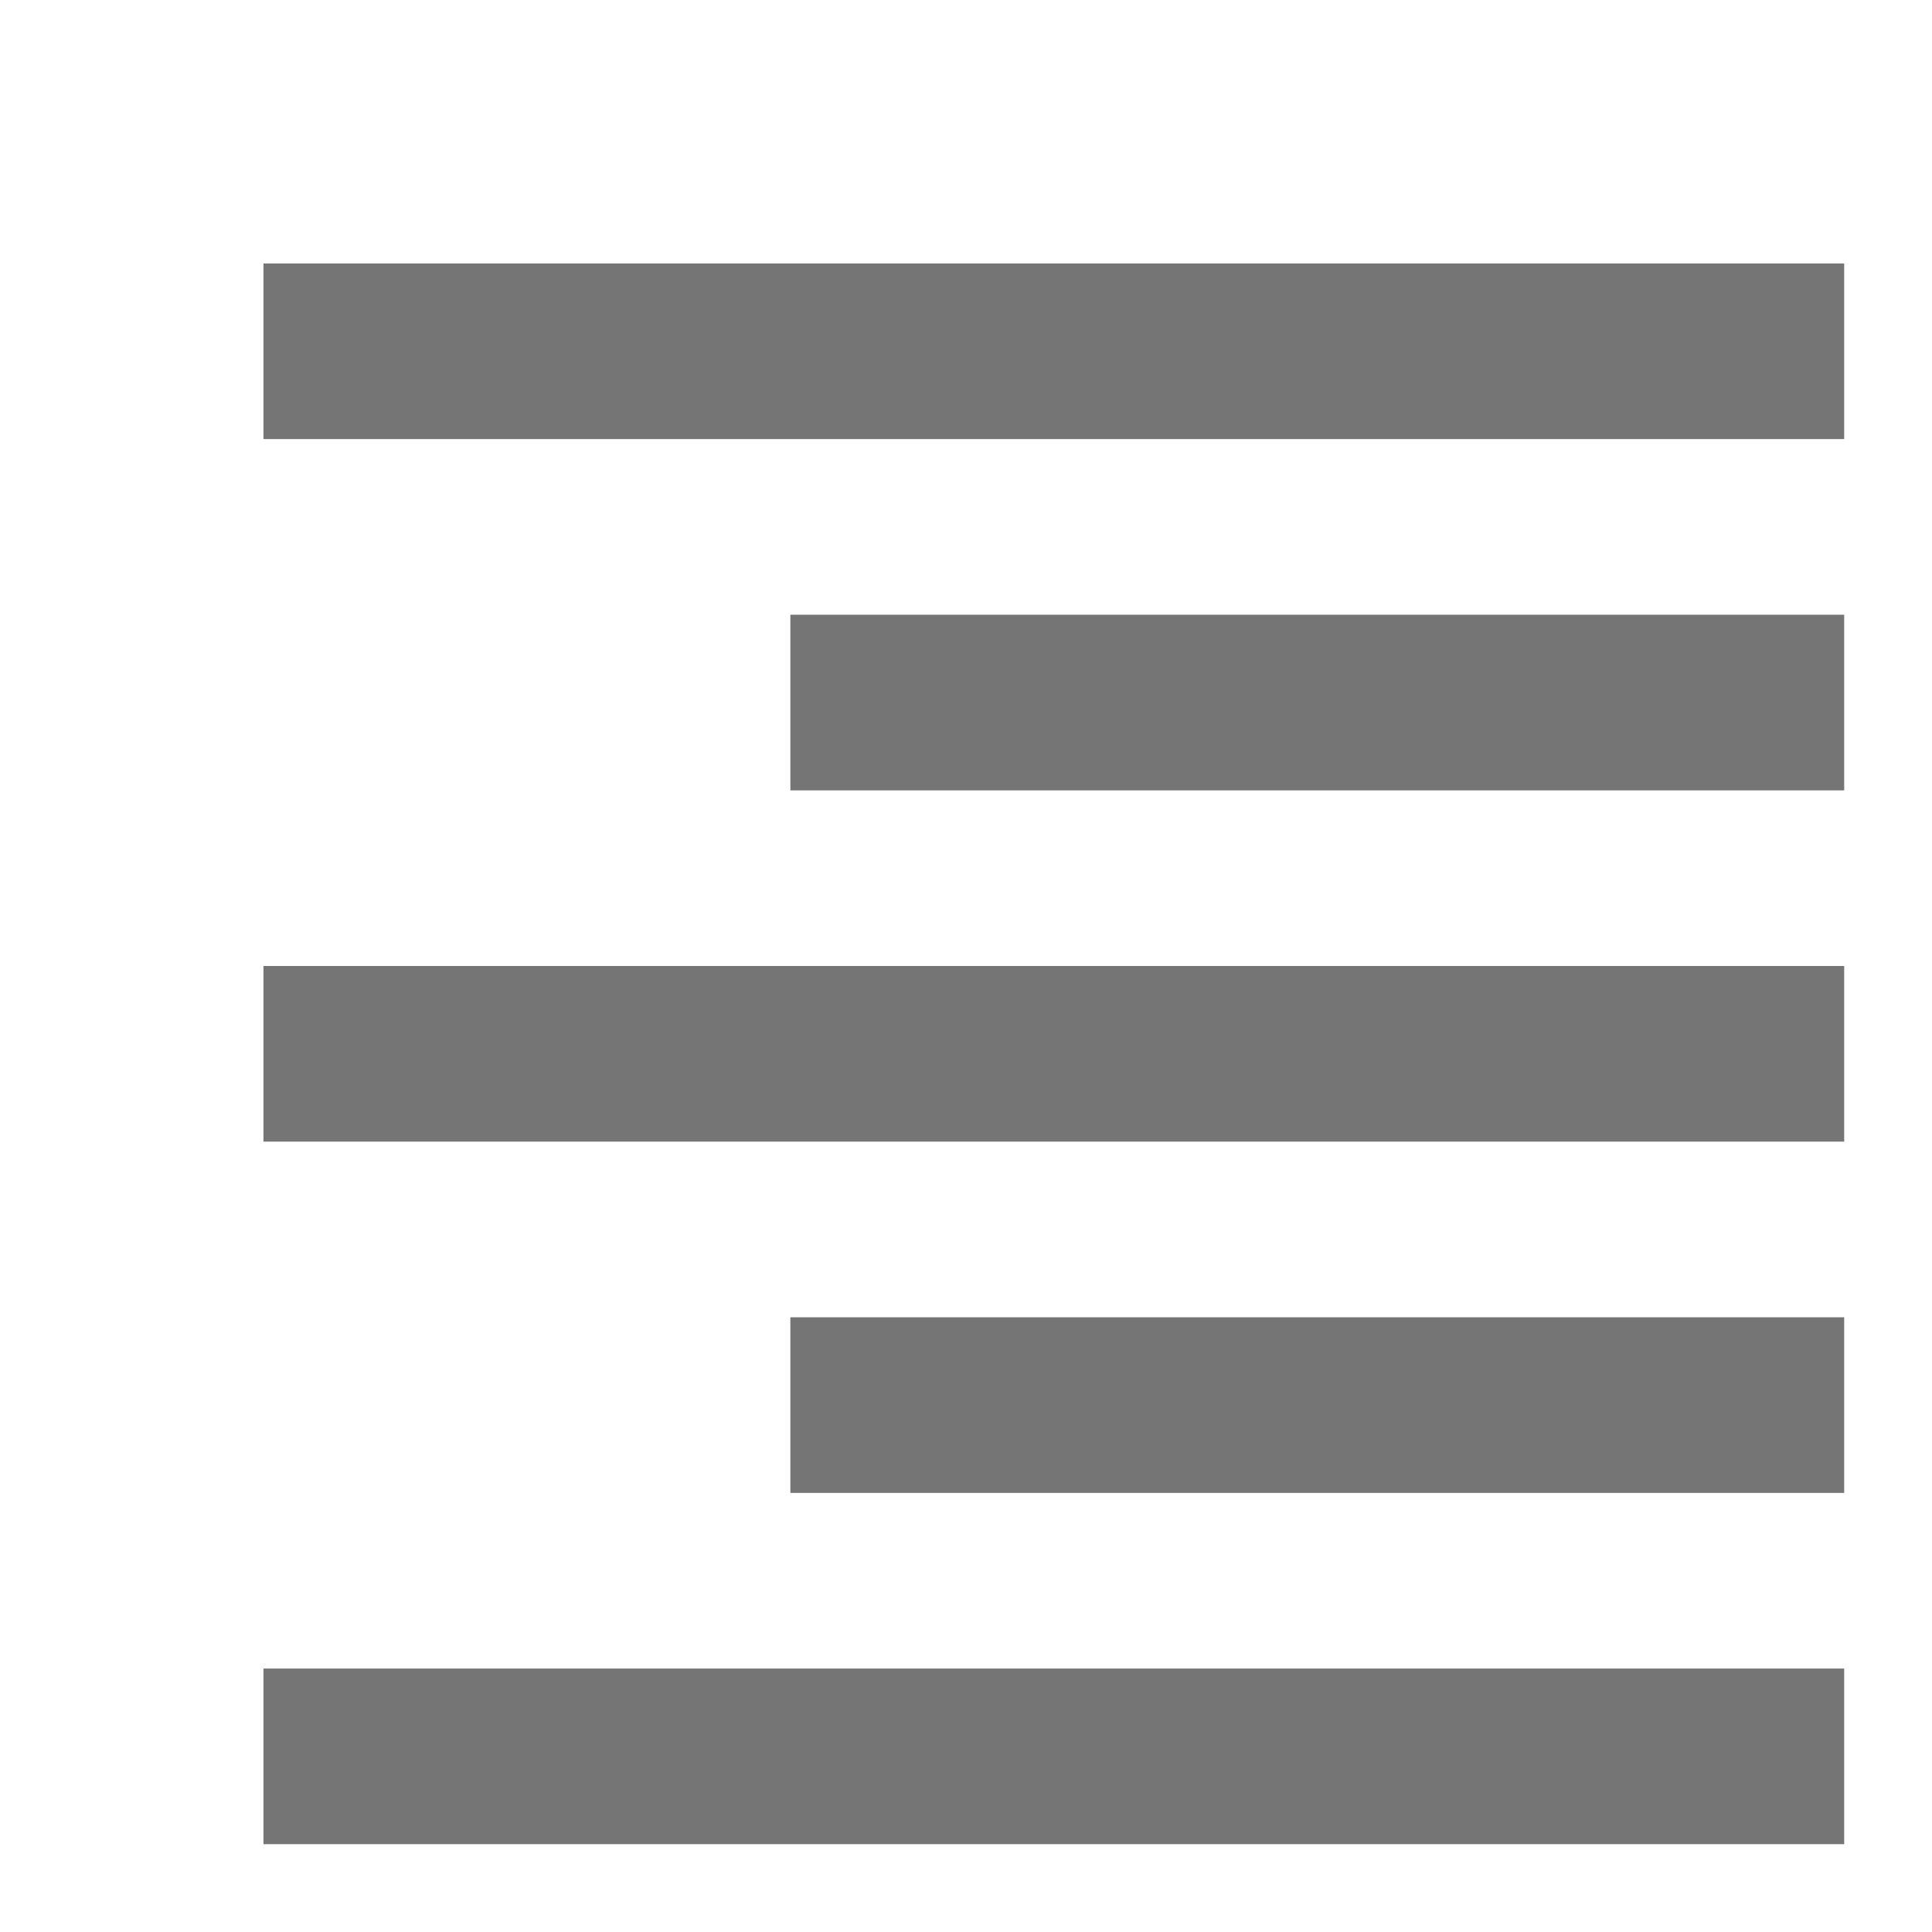
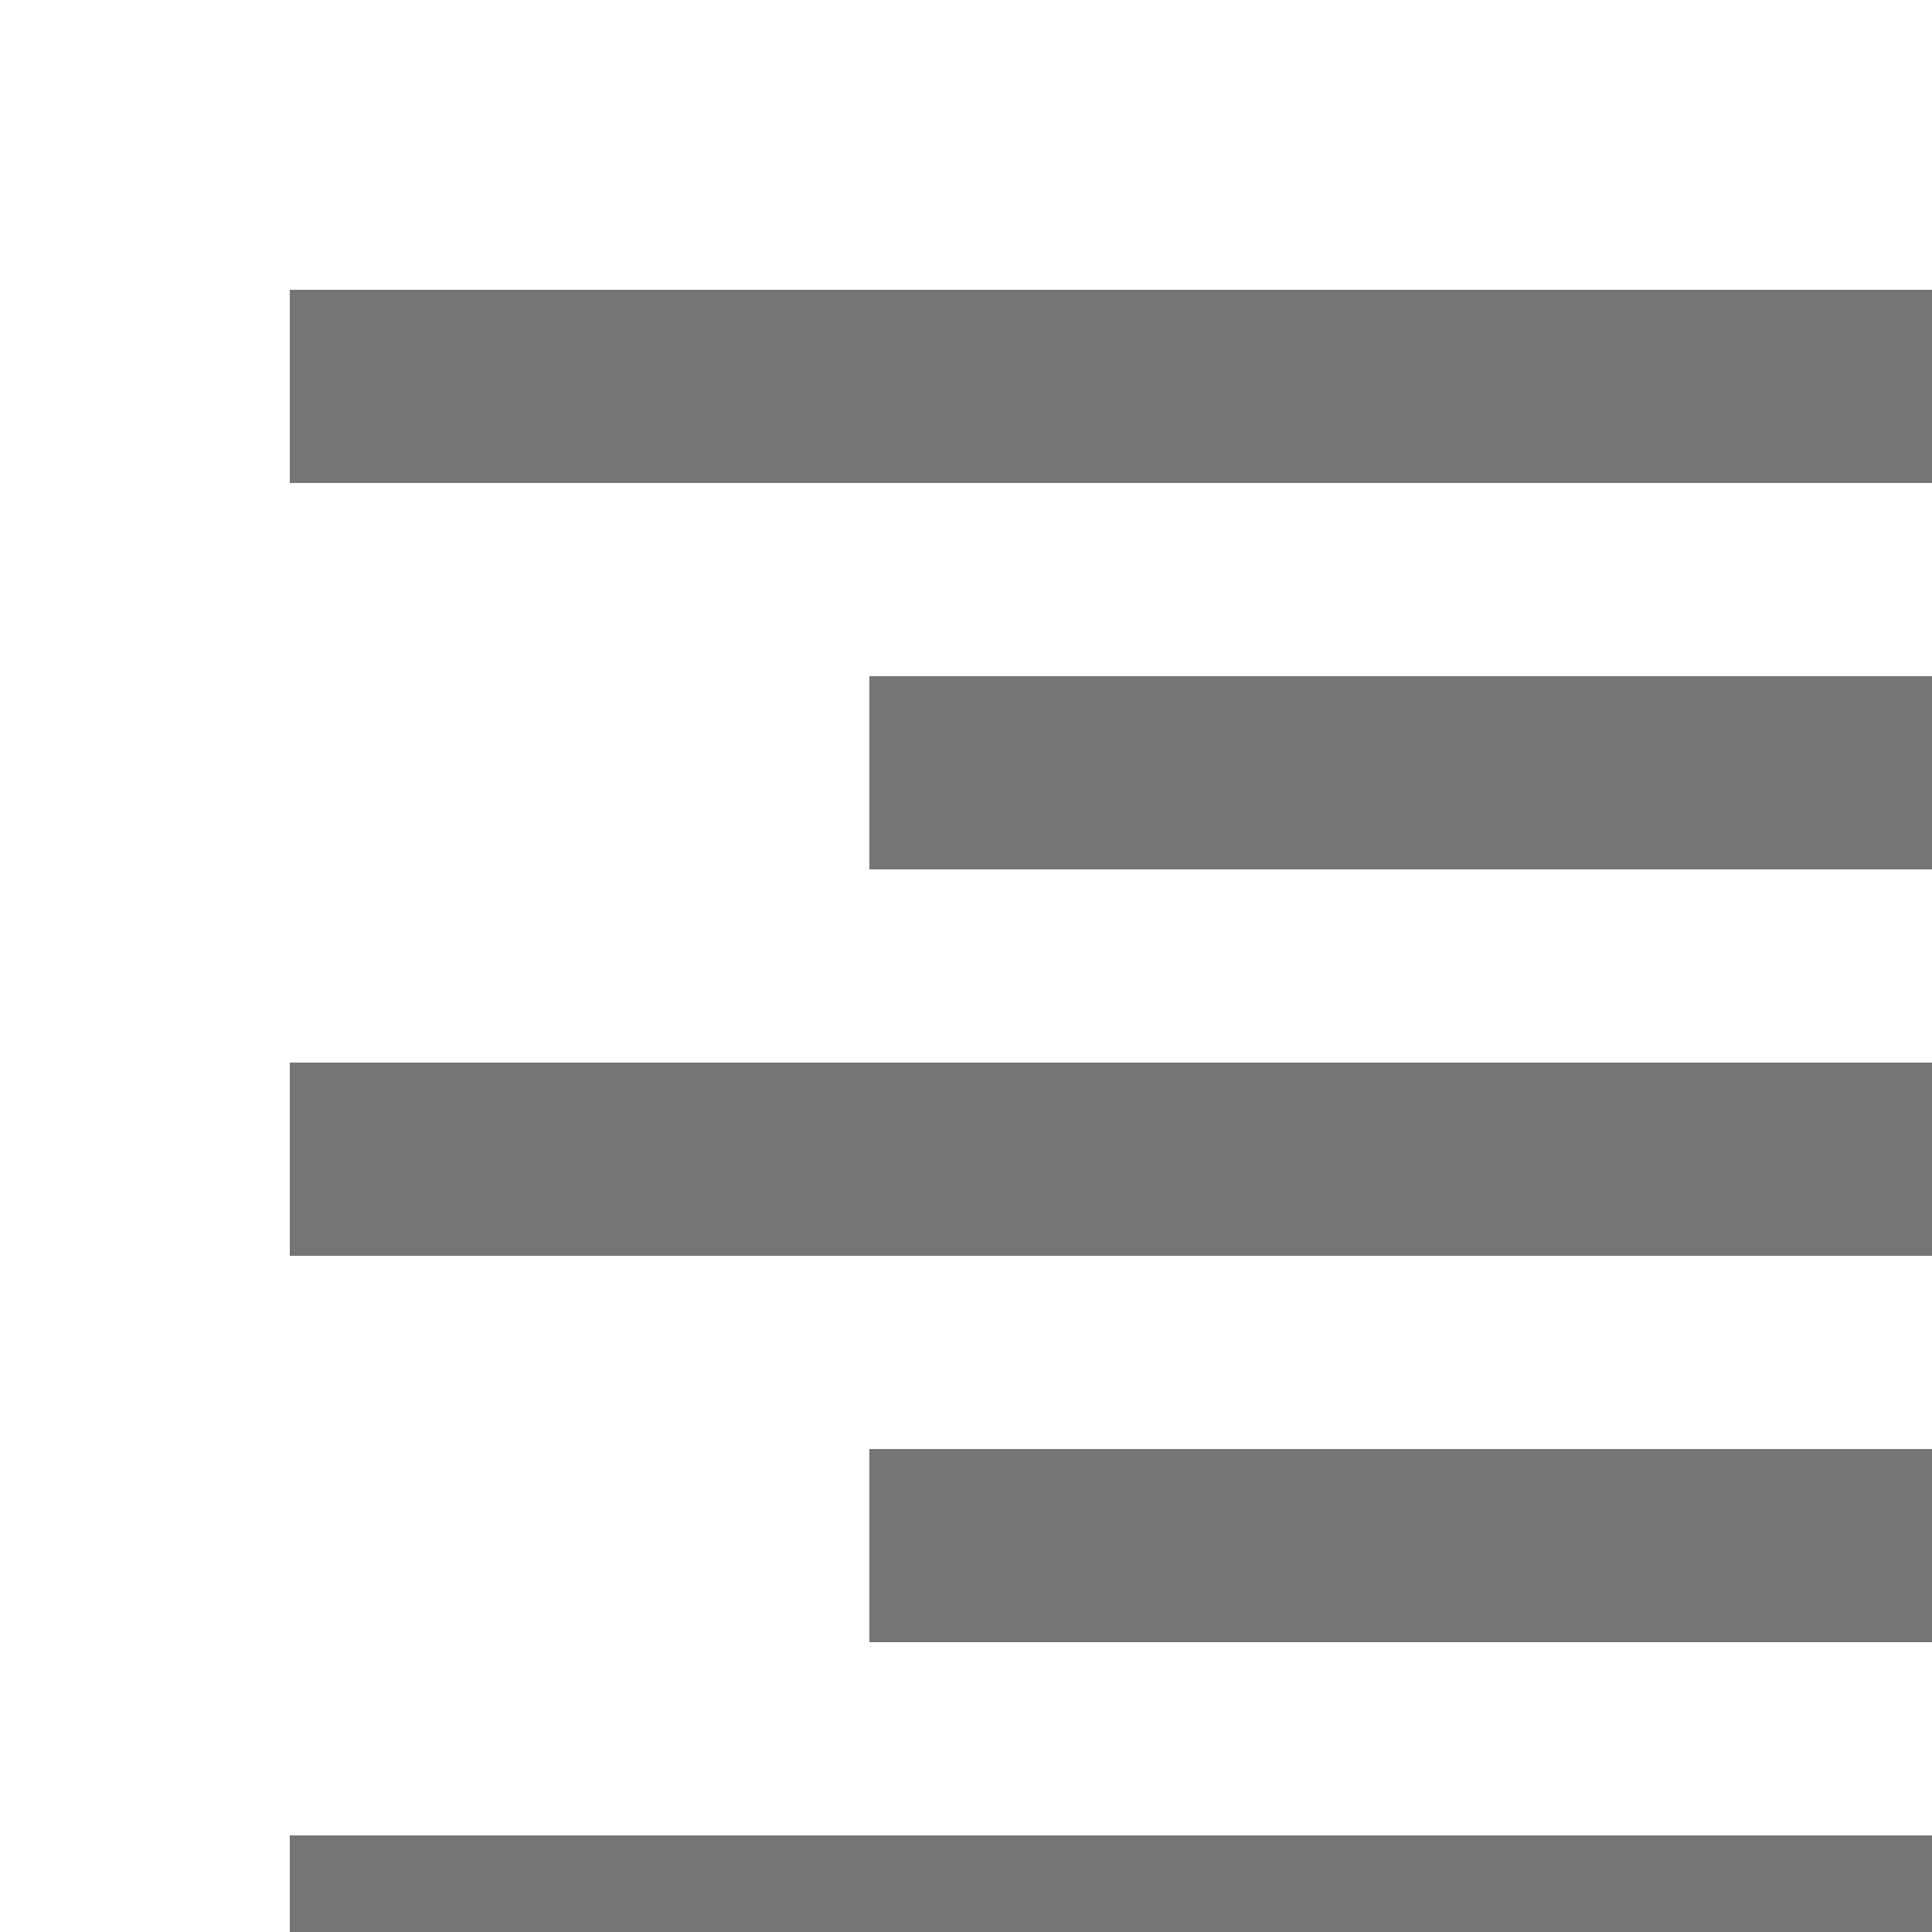
- <svg xmlns="http://www.w3.org/2000/svg" fill="#757575" version="1.1" width="22" height="22" viewBox="0 0 22 22">
+ <svg xmlns="http://www.w3.org/2000/svg" fill="#757575" version="1.1" width="20" height="20" viewBox="0 0 20 20">
  <path d="M3,3H21V5H3V3M9,7H21V9H9V7M3,11H21V13H3V11M9,15H21V17H9V15M3,19H21V21H3V19Z" />
</svg>
